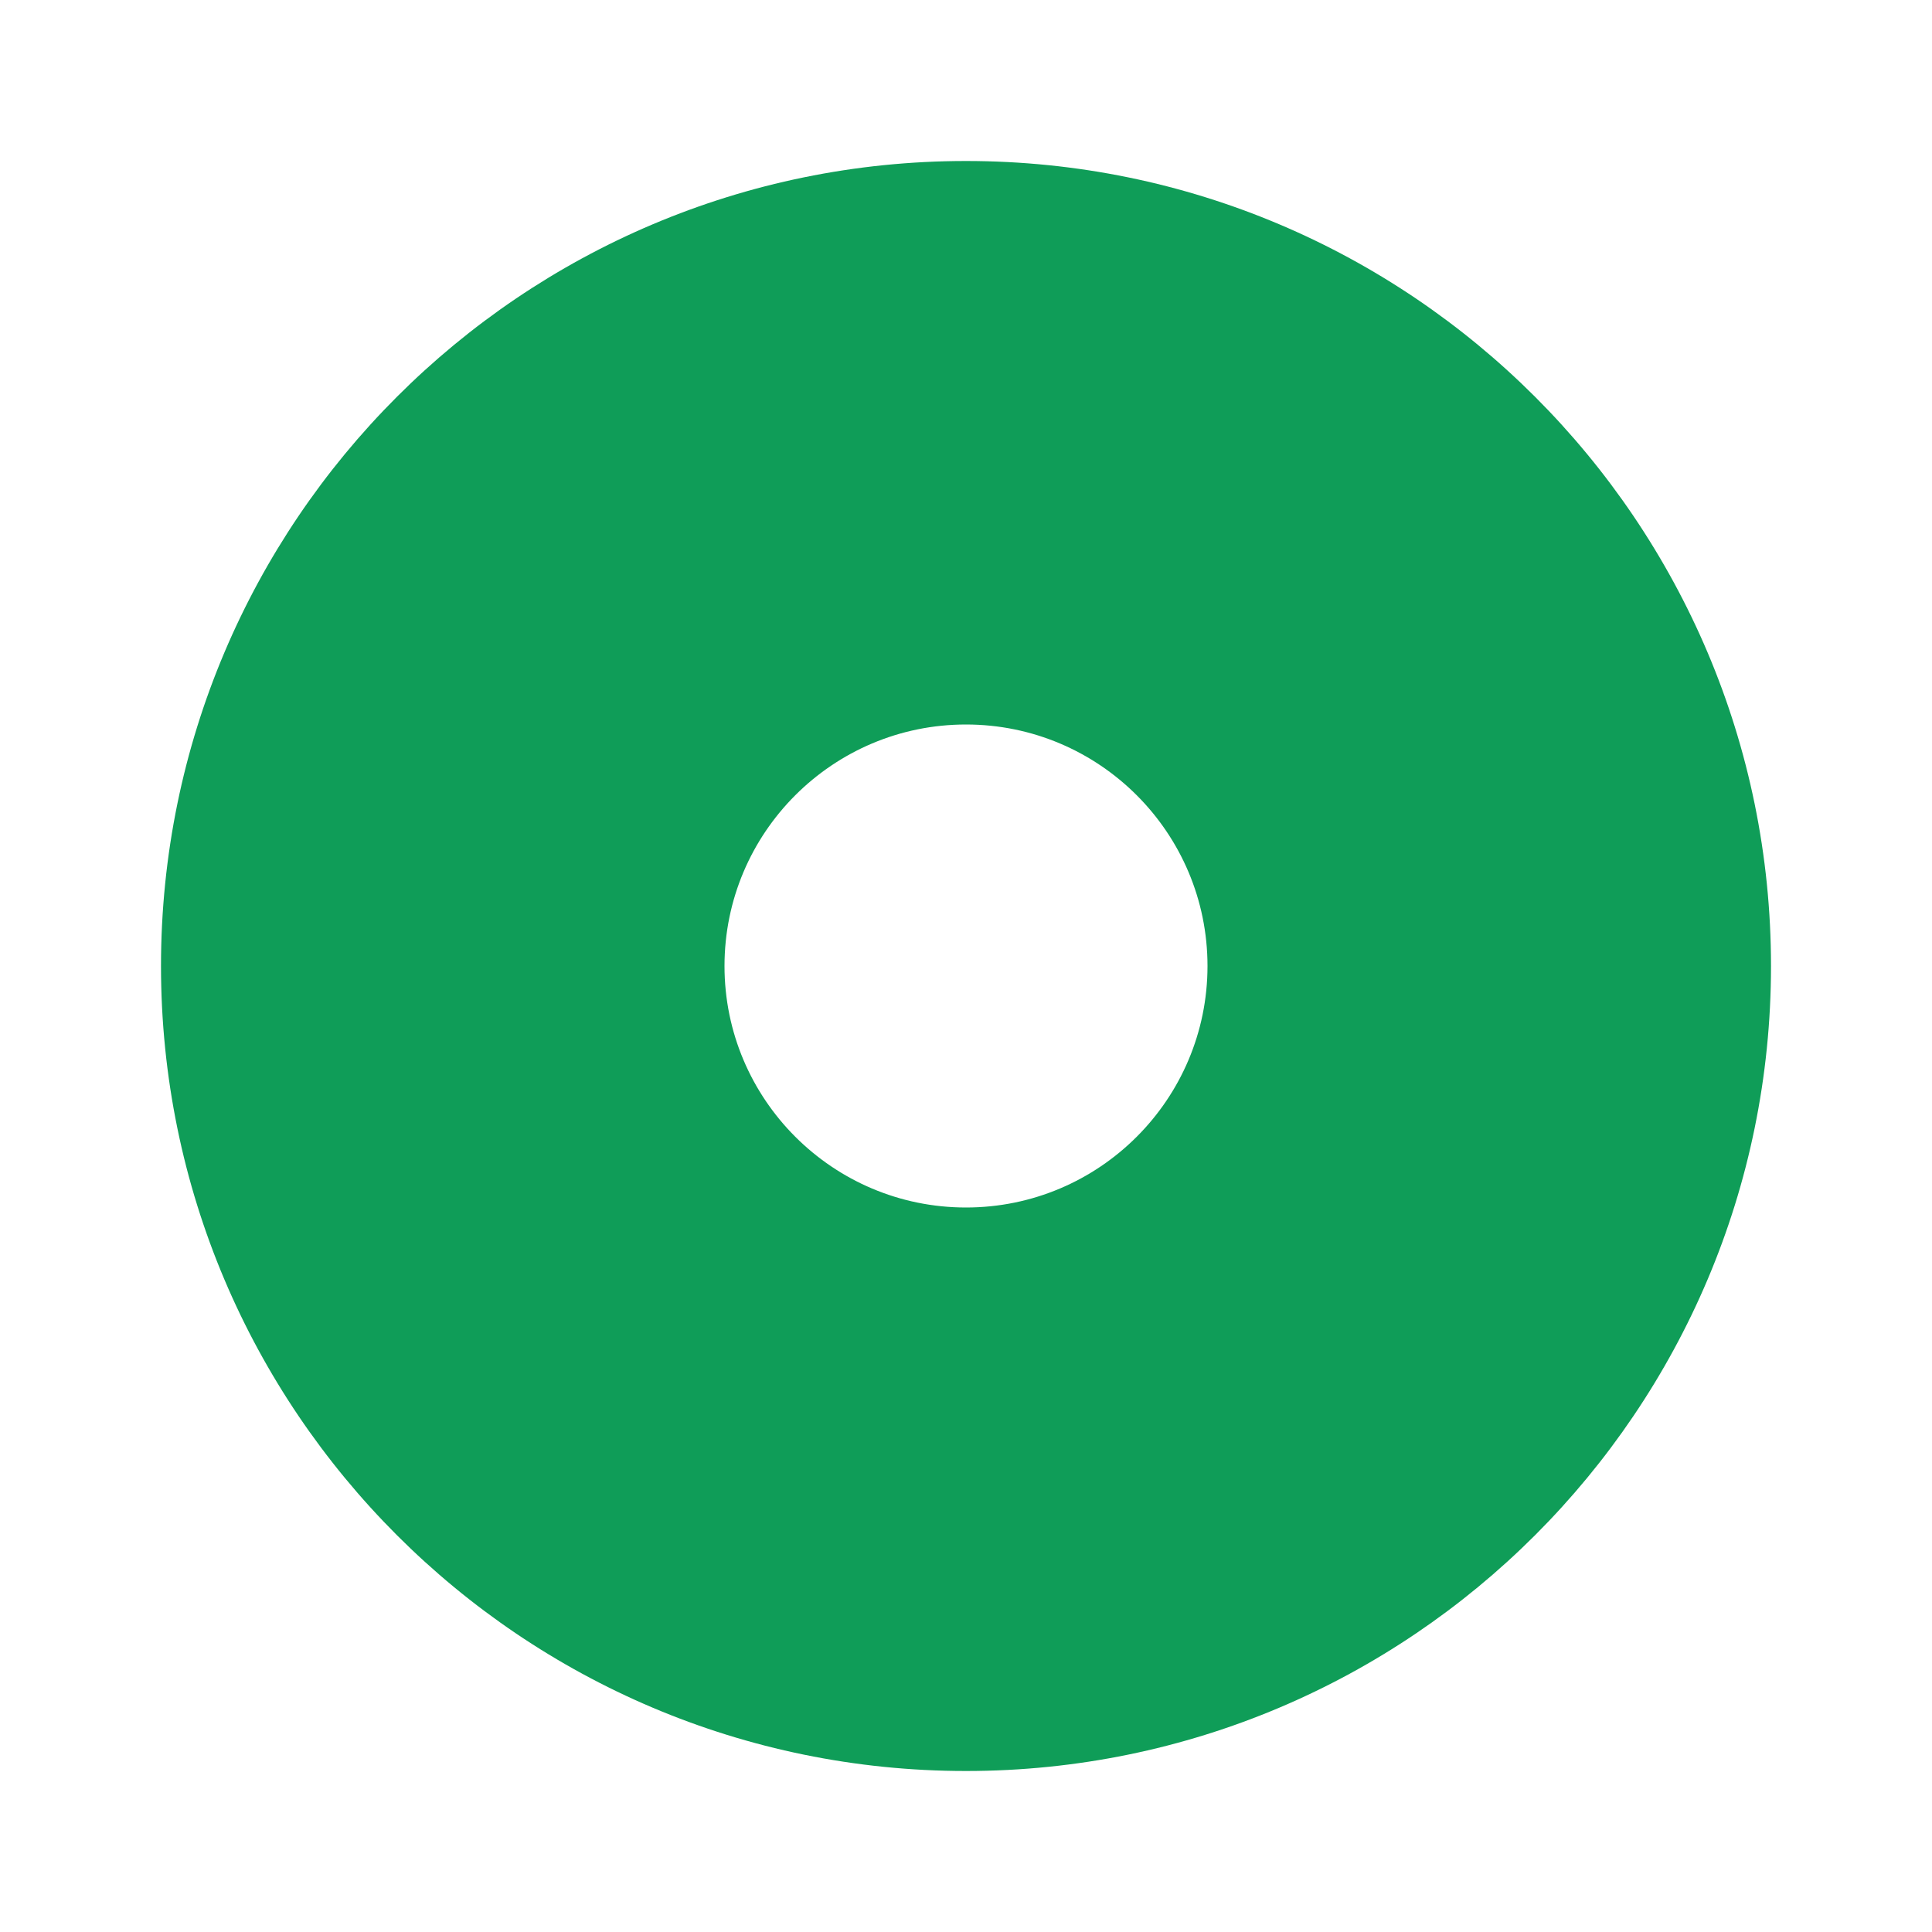
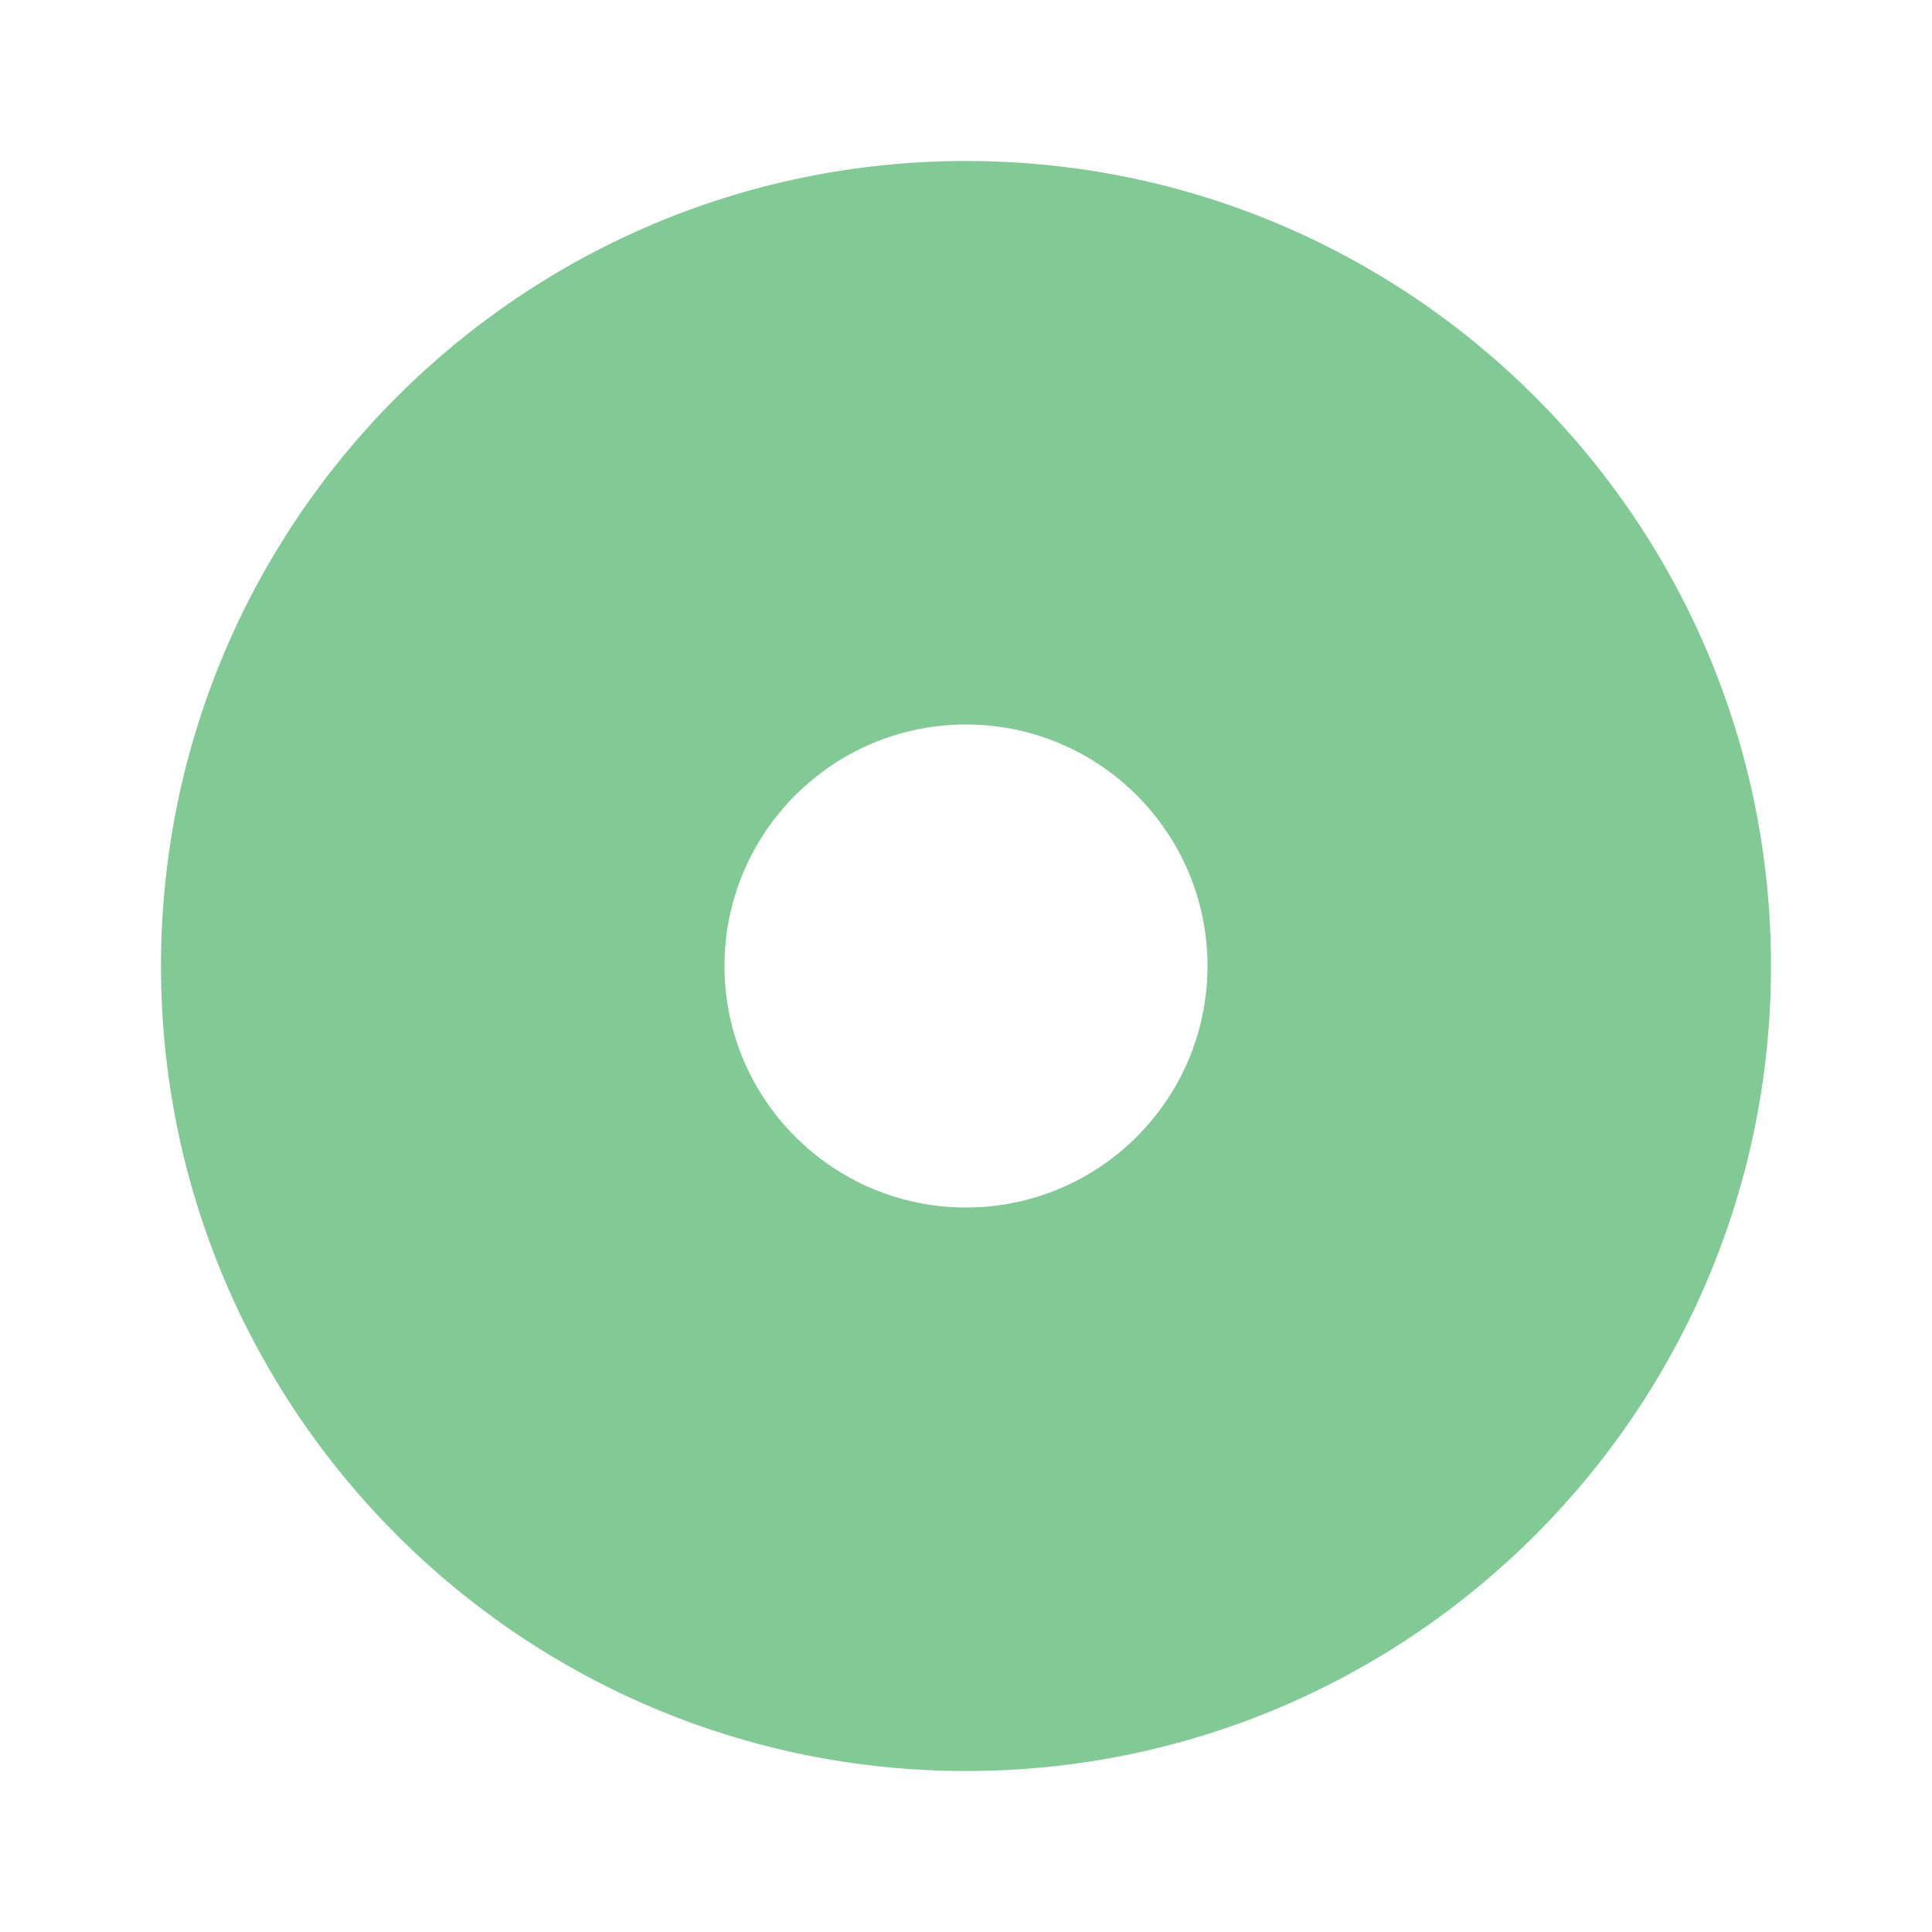
<svg xmlns="http://www.w3.org/2000/svg" width="24" height="24" version="1.1" viewBox="0 0 24 24">
-   <path d="m12 2c-5.52 0-10 4.48-10 10s4.48 10 10 10c5.52 0 10-4.48 10-10s-4.48-10-10-10zm0 7c1.656 0 3 1.344 3 3s-1.344 3-3 3-3-1.344-3-3 1.344-3 3-3z" fill="#0f9d58" />
+   <path d="m12 2c-5.52 0-10 4.48-10 10s4.48 10 10 10c5.52 0 10-4.48 10-10s-4.48-10-10-10zm0 7c1.656 0 3 1.344 3 3s-1.344 3-3 3-3-1.344-3-3 1.344-3 3-3z" fill="#81c995" />
</svg>
